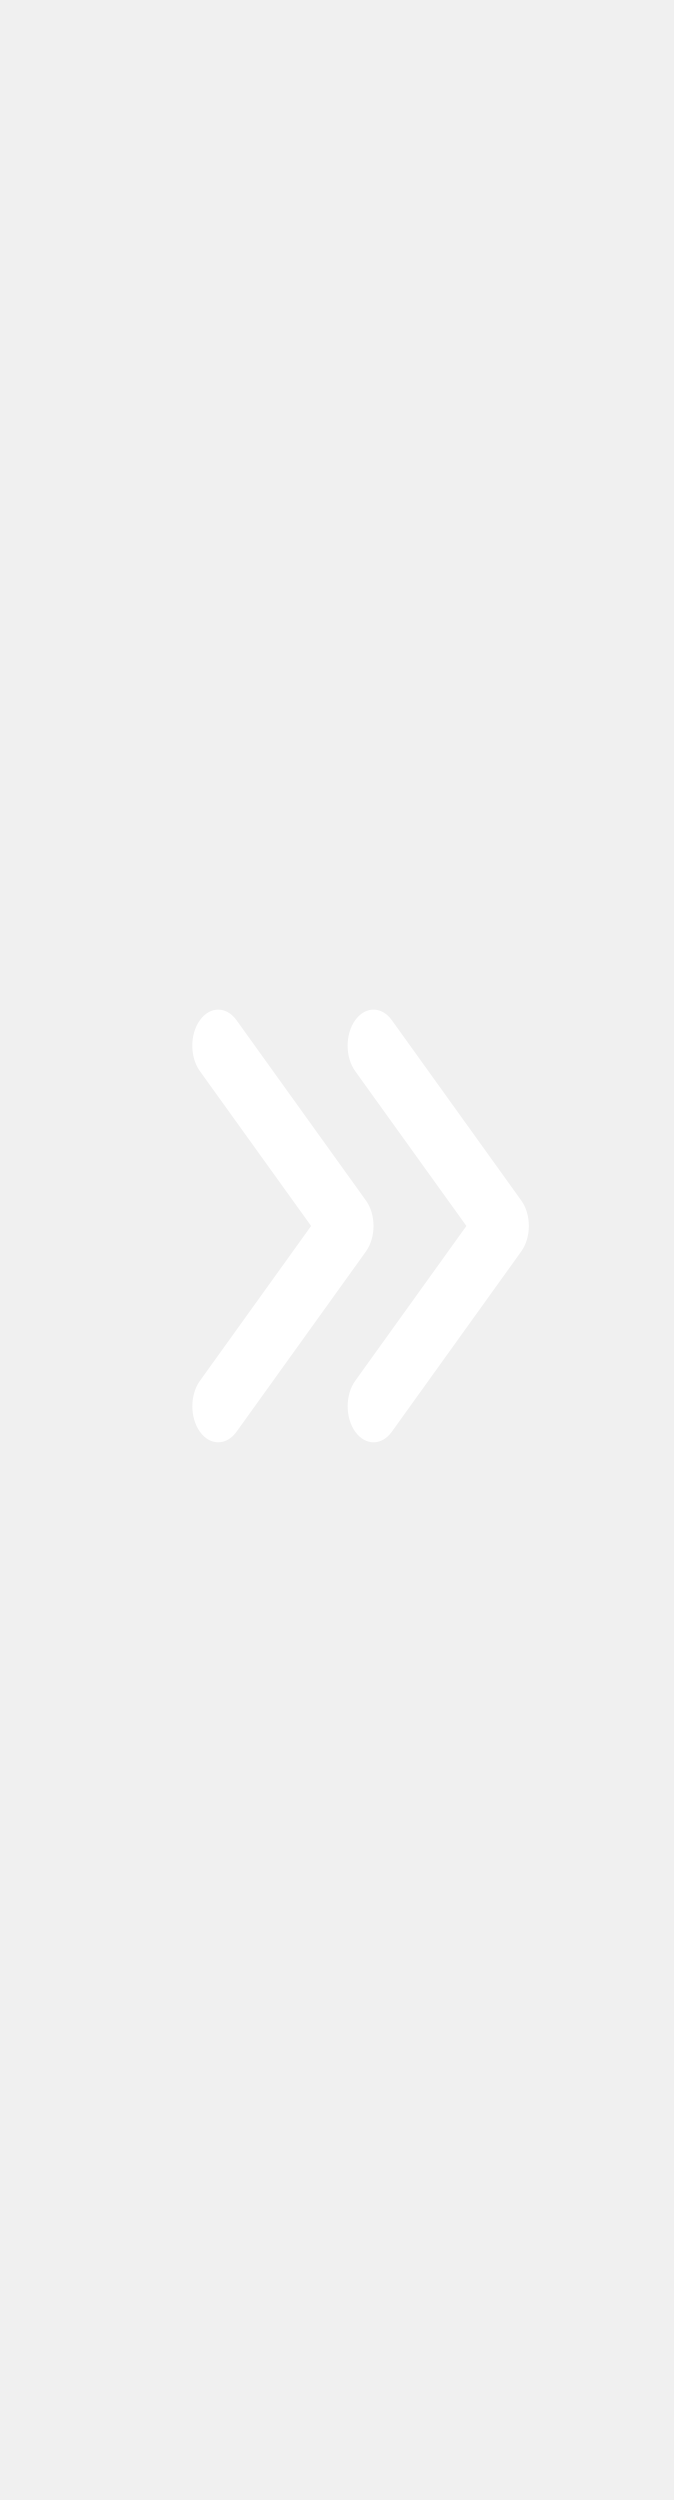
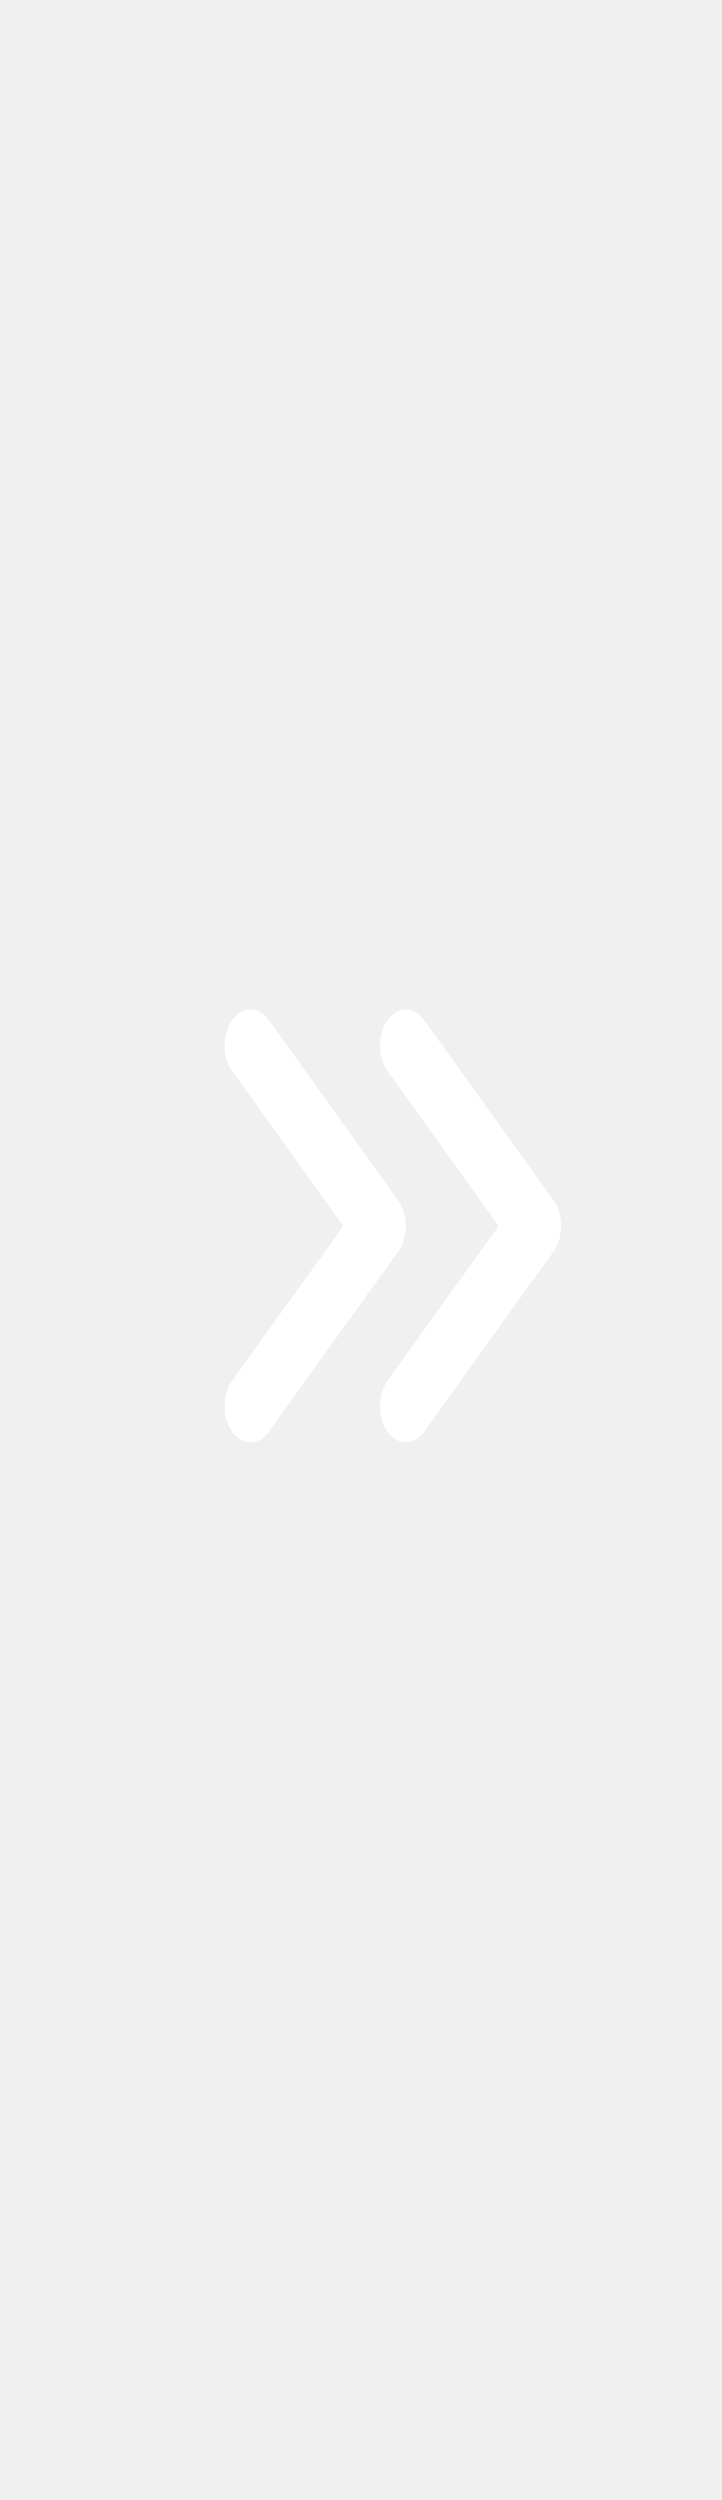
- <svg xmlns="http://www.w3.org/2000/svg" width="14" height="52" viewBox="0 0 14 52" fill="none">
-   <path d="M7.611 24.97L4.919 21.22C4.709 20.927 4.368 20.927 4.158 21.22C3.947 21.513 3.947 21.987 4.158 22.28L6.471 25.5L4.159 28.72C3.948 29.013 3.948 29.488 4.159 29.781C4.263 29.927 4.401 30 4.539 30C4.677 30 4.814 29.927 4.92 29.78L7.612 26.03C7.822 25.736 7.822 25.263 7.611 24.97ZM10.842 24.97L8.15 21.22C7.94 20.927 7.599 20.927 7.388 21.22C7.178 21.513 7.178 21.987 7.388 22.28L9.701 25.5L7.389 28.72C7.179 29.013 7.179 29.488 7.389 29.781C7.494 29.927 7.632 30 7.77 30C7.908 30 8.045 29.927 8.15 29.78L10.842 26.03C11.053 25.736 11.053 25.263 10.842 24.97Z" fill="white" />
+ <svg xmlns="http://www.w3.org/2000/svg" width="15" height="52" viewBox="0 0 15 52" fill="none">
+   <path d="M8.283 24.97L5.591 21.22C5.381 20.927 5.04 20.927 4.83 21.22C4.619 21.513 4.619 21.987 4.83 22.28L7.142 25.5L4.83 28.72C4.62 29.013 4.62 29.488 4.83 29.781C4.935 29.927 5.073 30 5.211 30C5.349 30 5.486 29.927 5.591 29.78L8.284 26.03C8.494 25.736 8.494 25.263 8.283 24.97ZM11.514 24.97L8.822 21.22C8.611 20.927 8.271 20.927 8.06 21.22C7.85 21.513 7.85 21.987 8.06 22.28L10.373 25.5L8.061 28.72C7.851 29.013 7.851 29.488 8.061 29.781C8.166 29.927 8.304 30 8.441 30C8.579 30 8.717 29.927 8.822 29.78L11.514 26.03C11.724 25.736 11.724 25.263 11.514 24.97Z" fill="white" />
</svg>
